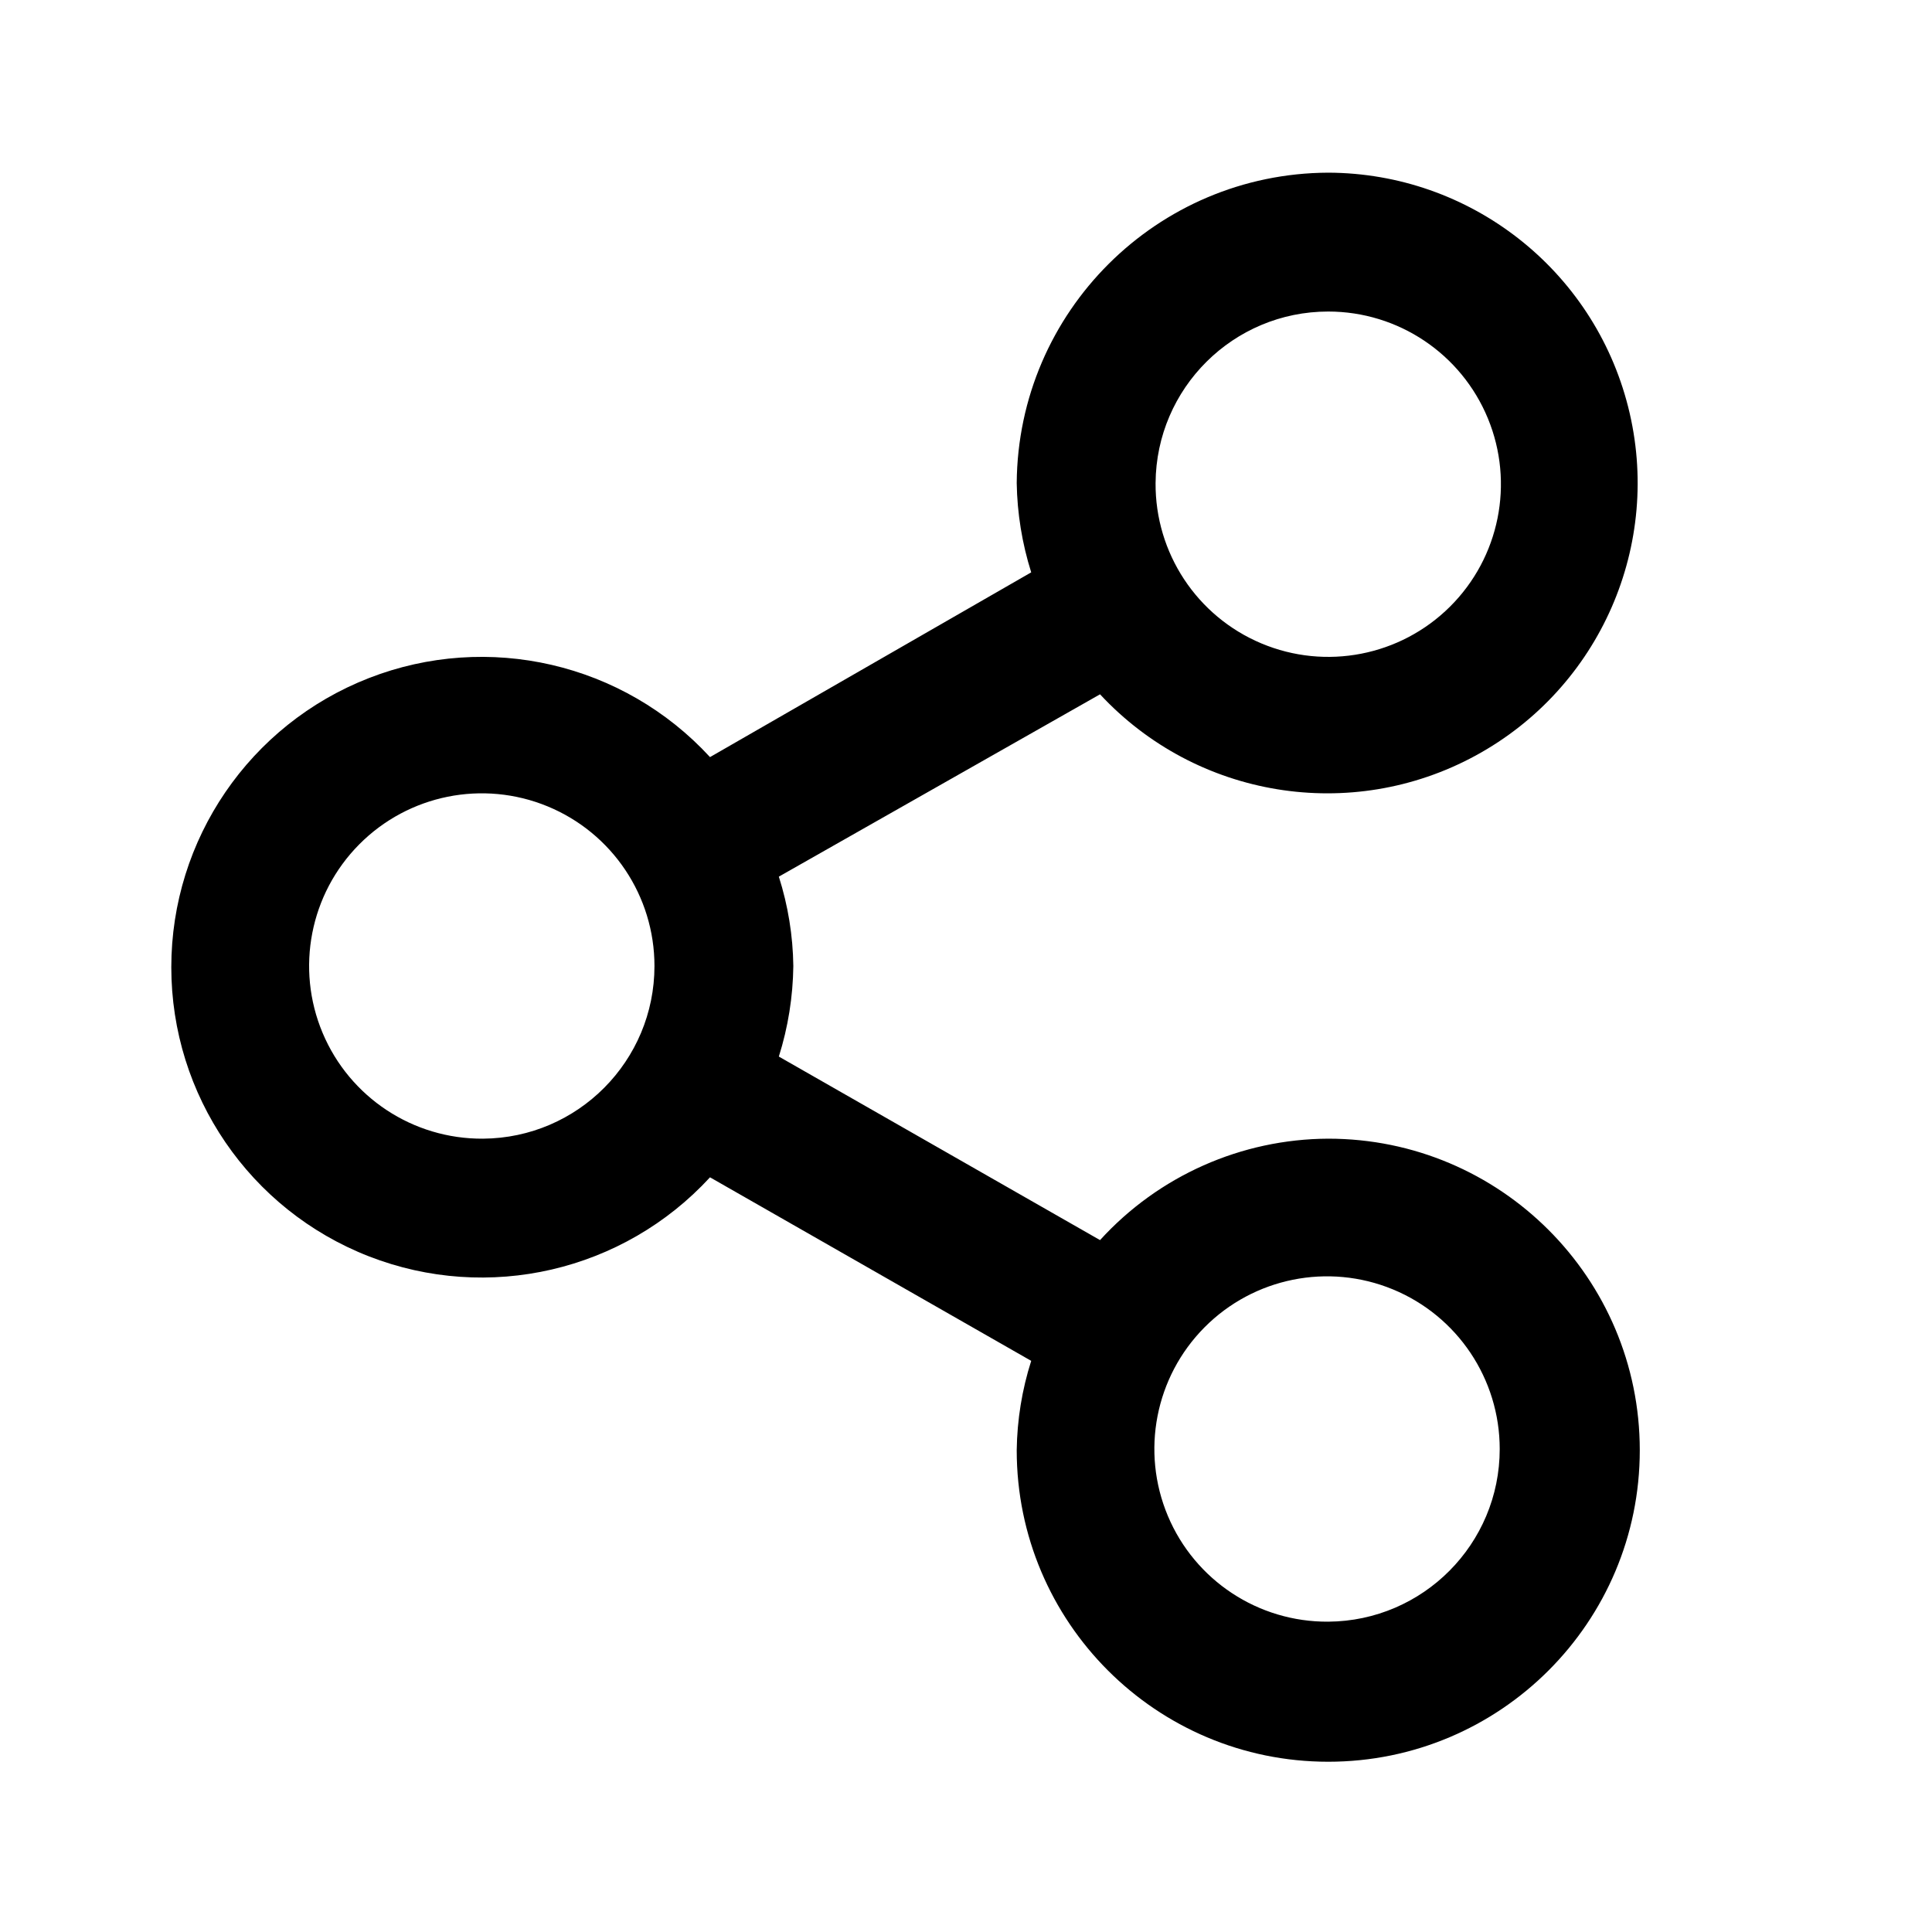
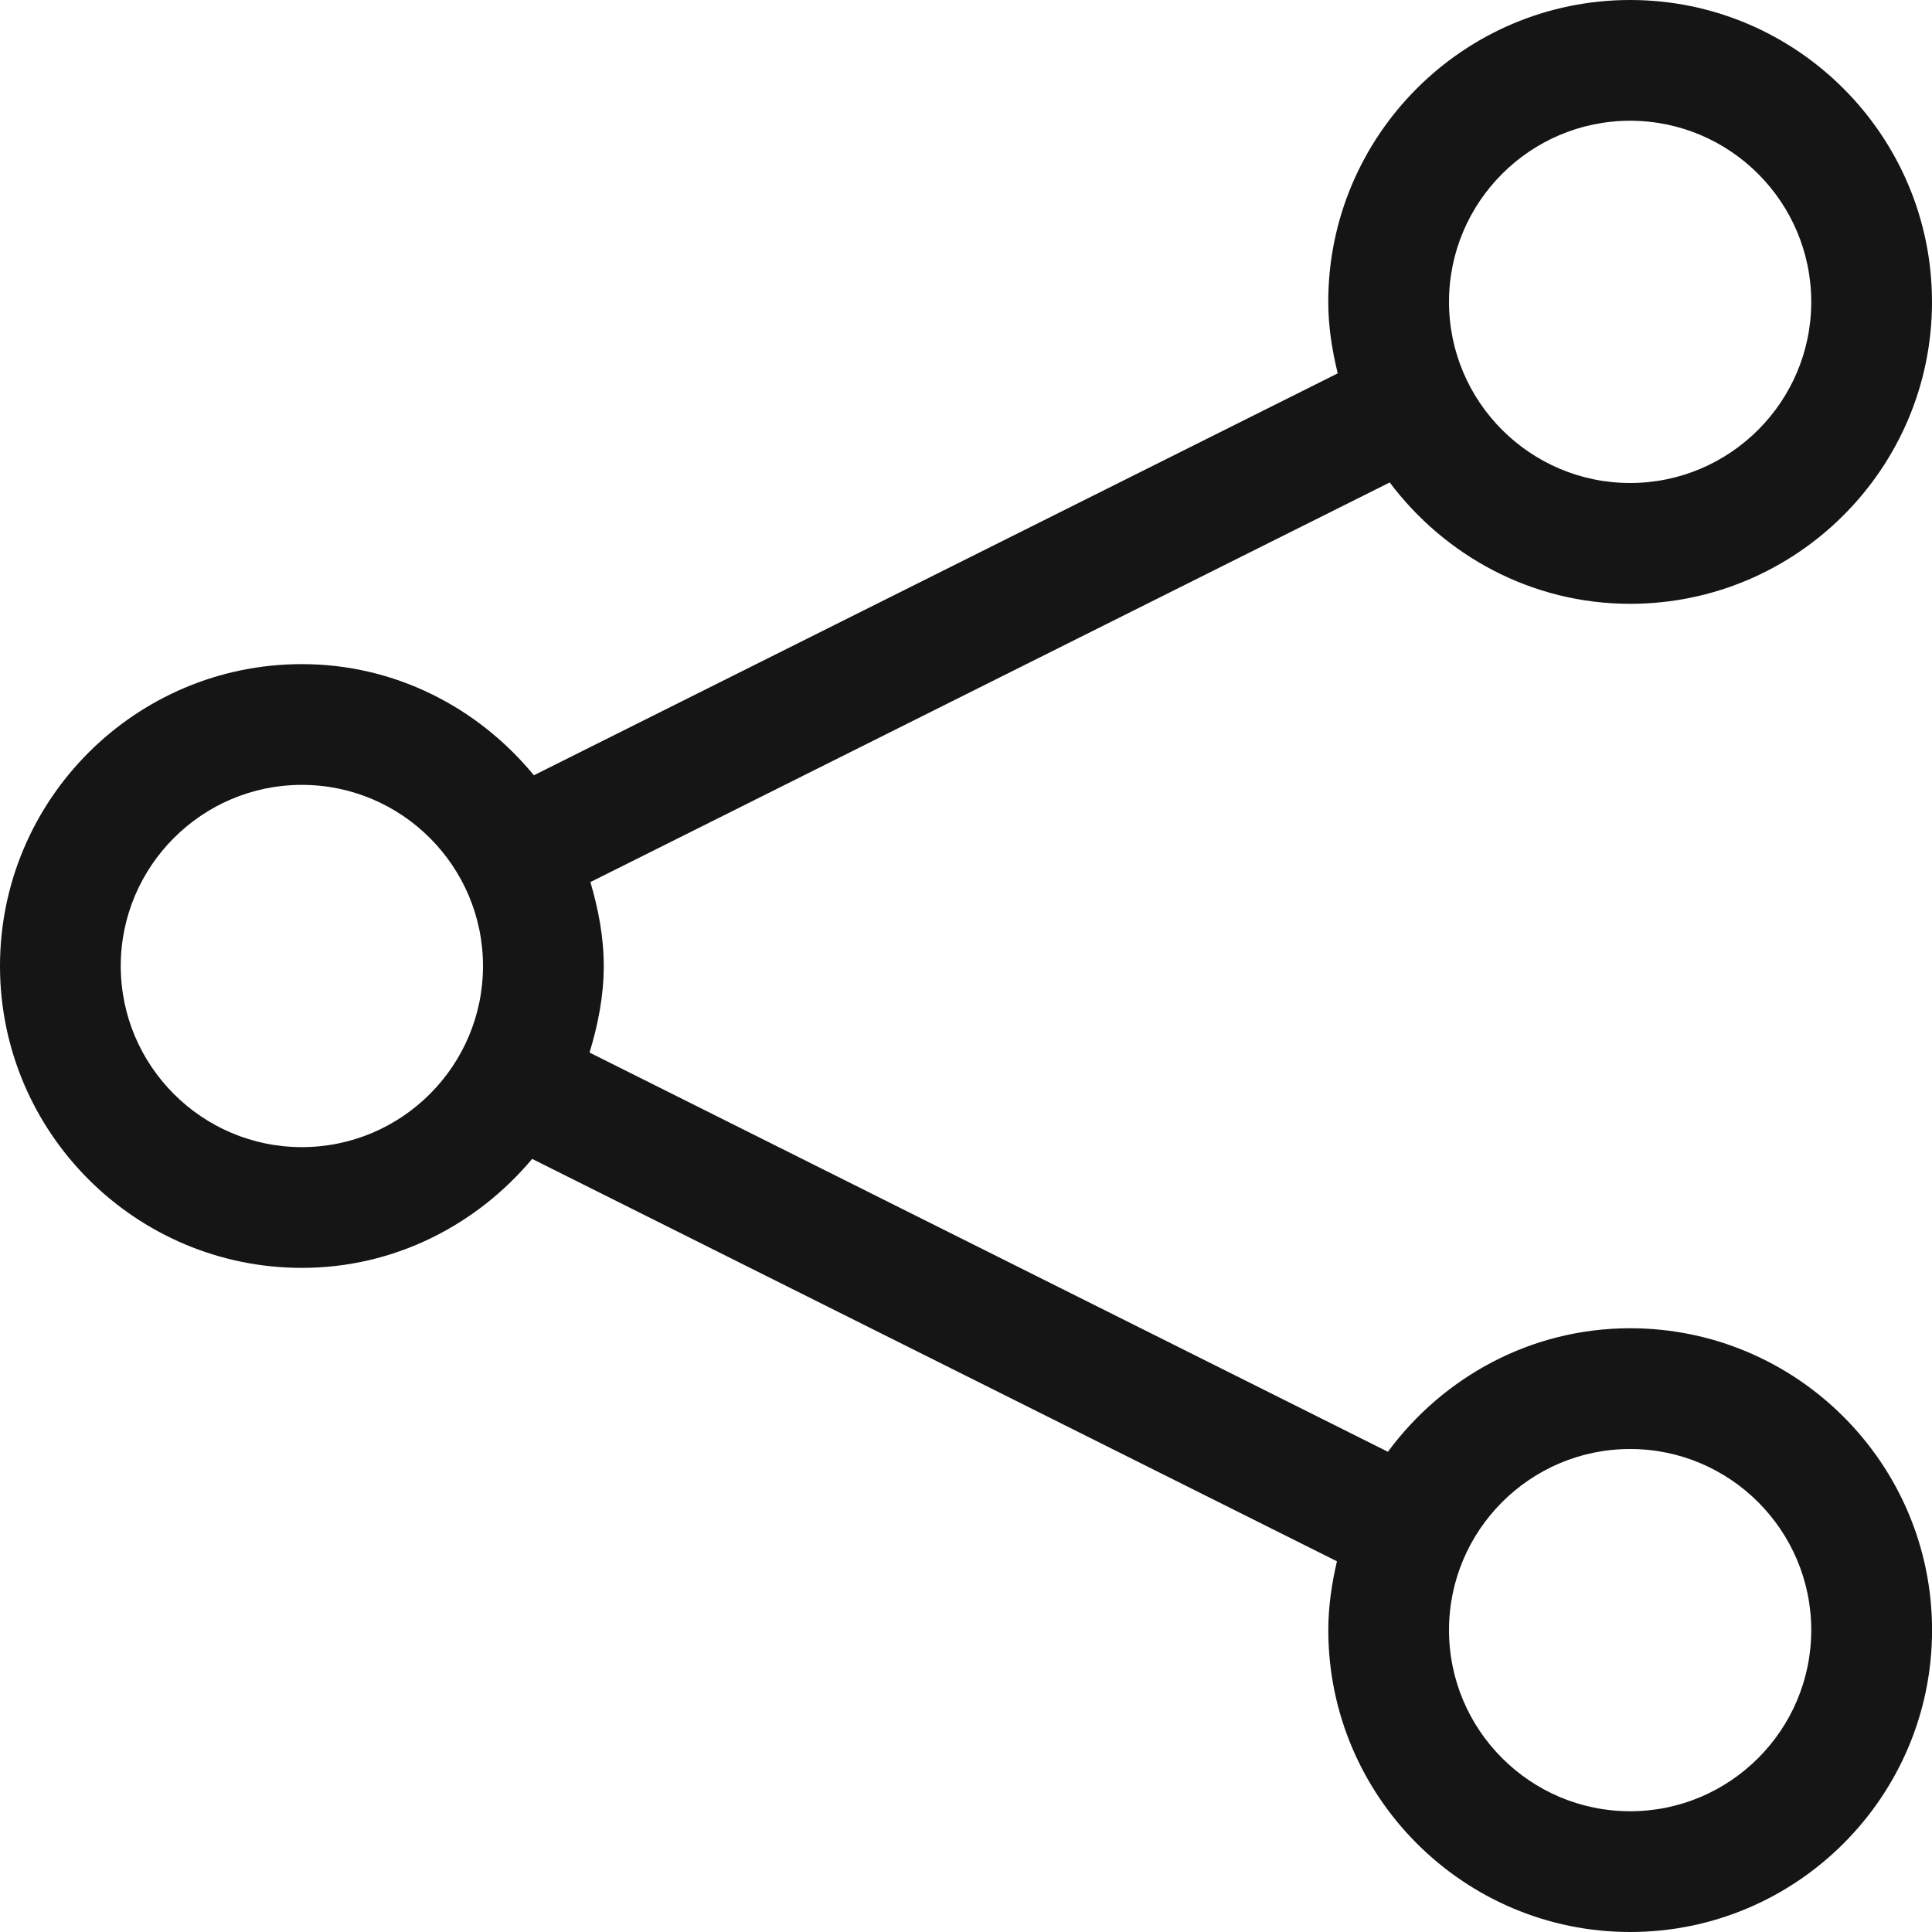
- <svg xmlns="http://www.w3.org/2000/svg" viewBox="0 0 16 16">
-   <path d="M11 9.43a2.57 2.57 0 0 0-1.89.84L6.45 8.75A2.6 2.6 0 0 0 6.57 8a2.55 2.55 0 0 0-.12-.74l2.66-1.51A2.57 2.57 0 1 0 11 1.43 2.59 2.59 0 0 0 8.42 4a2.6 2.6 0 0 0 .12.74L5.88 6.27a2.57 2.57 0 1 0 0 3.48l2.66 1.52a2.55 2.55 0 0 0-.12.74A2.58 2.58 0 1 0 11 9.43Zm0-6.85A1.43 1.43 0 1 1 9.57 4 1.43 1.43 0 0 1 11 2.58ZM4 9.43A1.43 1.43 0 1 1 5.42 8 1.43 1.43 0 0 1 4 9.43Zm7 4A1.43 1.43 0 1 1 12.42 12 1.43 1.43 0 0 1 11 13.43Z" />
+ <svg xmlns="http://www.w3.org/2000/svg" viewBox="0 0 32 32">
+   <defs>
+     <style>.uuid-53454e74-5709-4062-96a0-312800f98575{fill:none;}.uuid-53454e74-5709-4062-96a0-312800f98575,.uuid-3e37e9e2-c0ae-48eb-84bd-46f3e02d24a7{stroke-width:0px;}.uuid-3e37e9e2-c0ae-48eb-84bd-46f3e02d24a7{fill:#151515;}</style>
+   </defs>
+   <g id="uuid-c610d8d9-39e7-458b-91f2-a0089f0e78ad">
+     <rect class="uuid-53454e74-5709-4062-96a0-312800f98575" x="0" width="32" height="32" />
+   </g>
+   <g id="uuid-607db3b2-2c6f-4d63-9aa2-51dba8e0a438">
+     <path class="uuid-3e37e9e2-c0ae-48eb-84bd-46f3e02d24a7" d="M27,22c-1.648,0-3.101.812-4.012,2.046l-13.223-6.612c.138-.457.235-.932.235-1.434,0-.486-.091-.946-.221-1.39l13.239-6.619c.913,1.213,2.351,2.01,3.982,2.01,2.757,0,5-2.243,5-5S29.757,0,27,0s-5,2.243-5,5c0,.41.064.803.157,1.184l-13.314,6.657c-.918-1.115-2.29-1.841-3.843-1.841-2.757,0-5,2.243-5,5s2.243,5,5,5c1.536,0,2.896-.711,3.814-1.805l13.33,6.665c-.086.368-.143.747-.143,1.14,0,2.757,2.243,5,5,5s5-2.243,5-5-2.243-5-5-5ZM27,2c1.654,0,3,1.346,3,3s-1.346,3-3,3-3-1.346-3-3,1.346-3,3-3ZM5,19c-1.654,0-3-1.346-3-3s1.346-3,3-3,3,1.346,3,3-1.346,3-3,3ZM27,30c-1.654,0-3-1.346-3-3s1.346-3,3-3,3,1.346,3,3-1.346,3-3,3Z" />
+   </g>
</svg>
